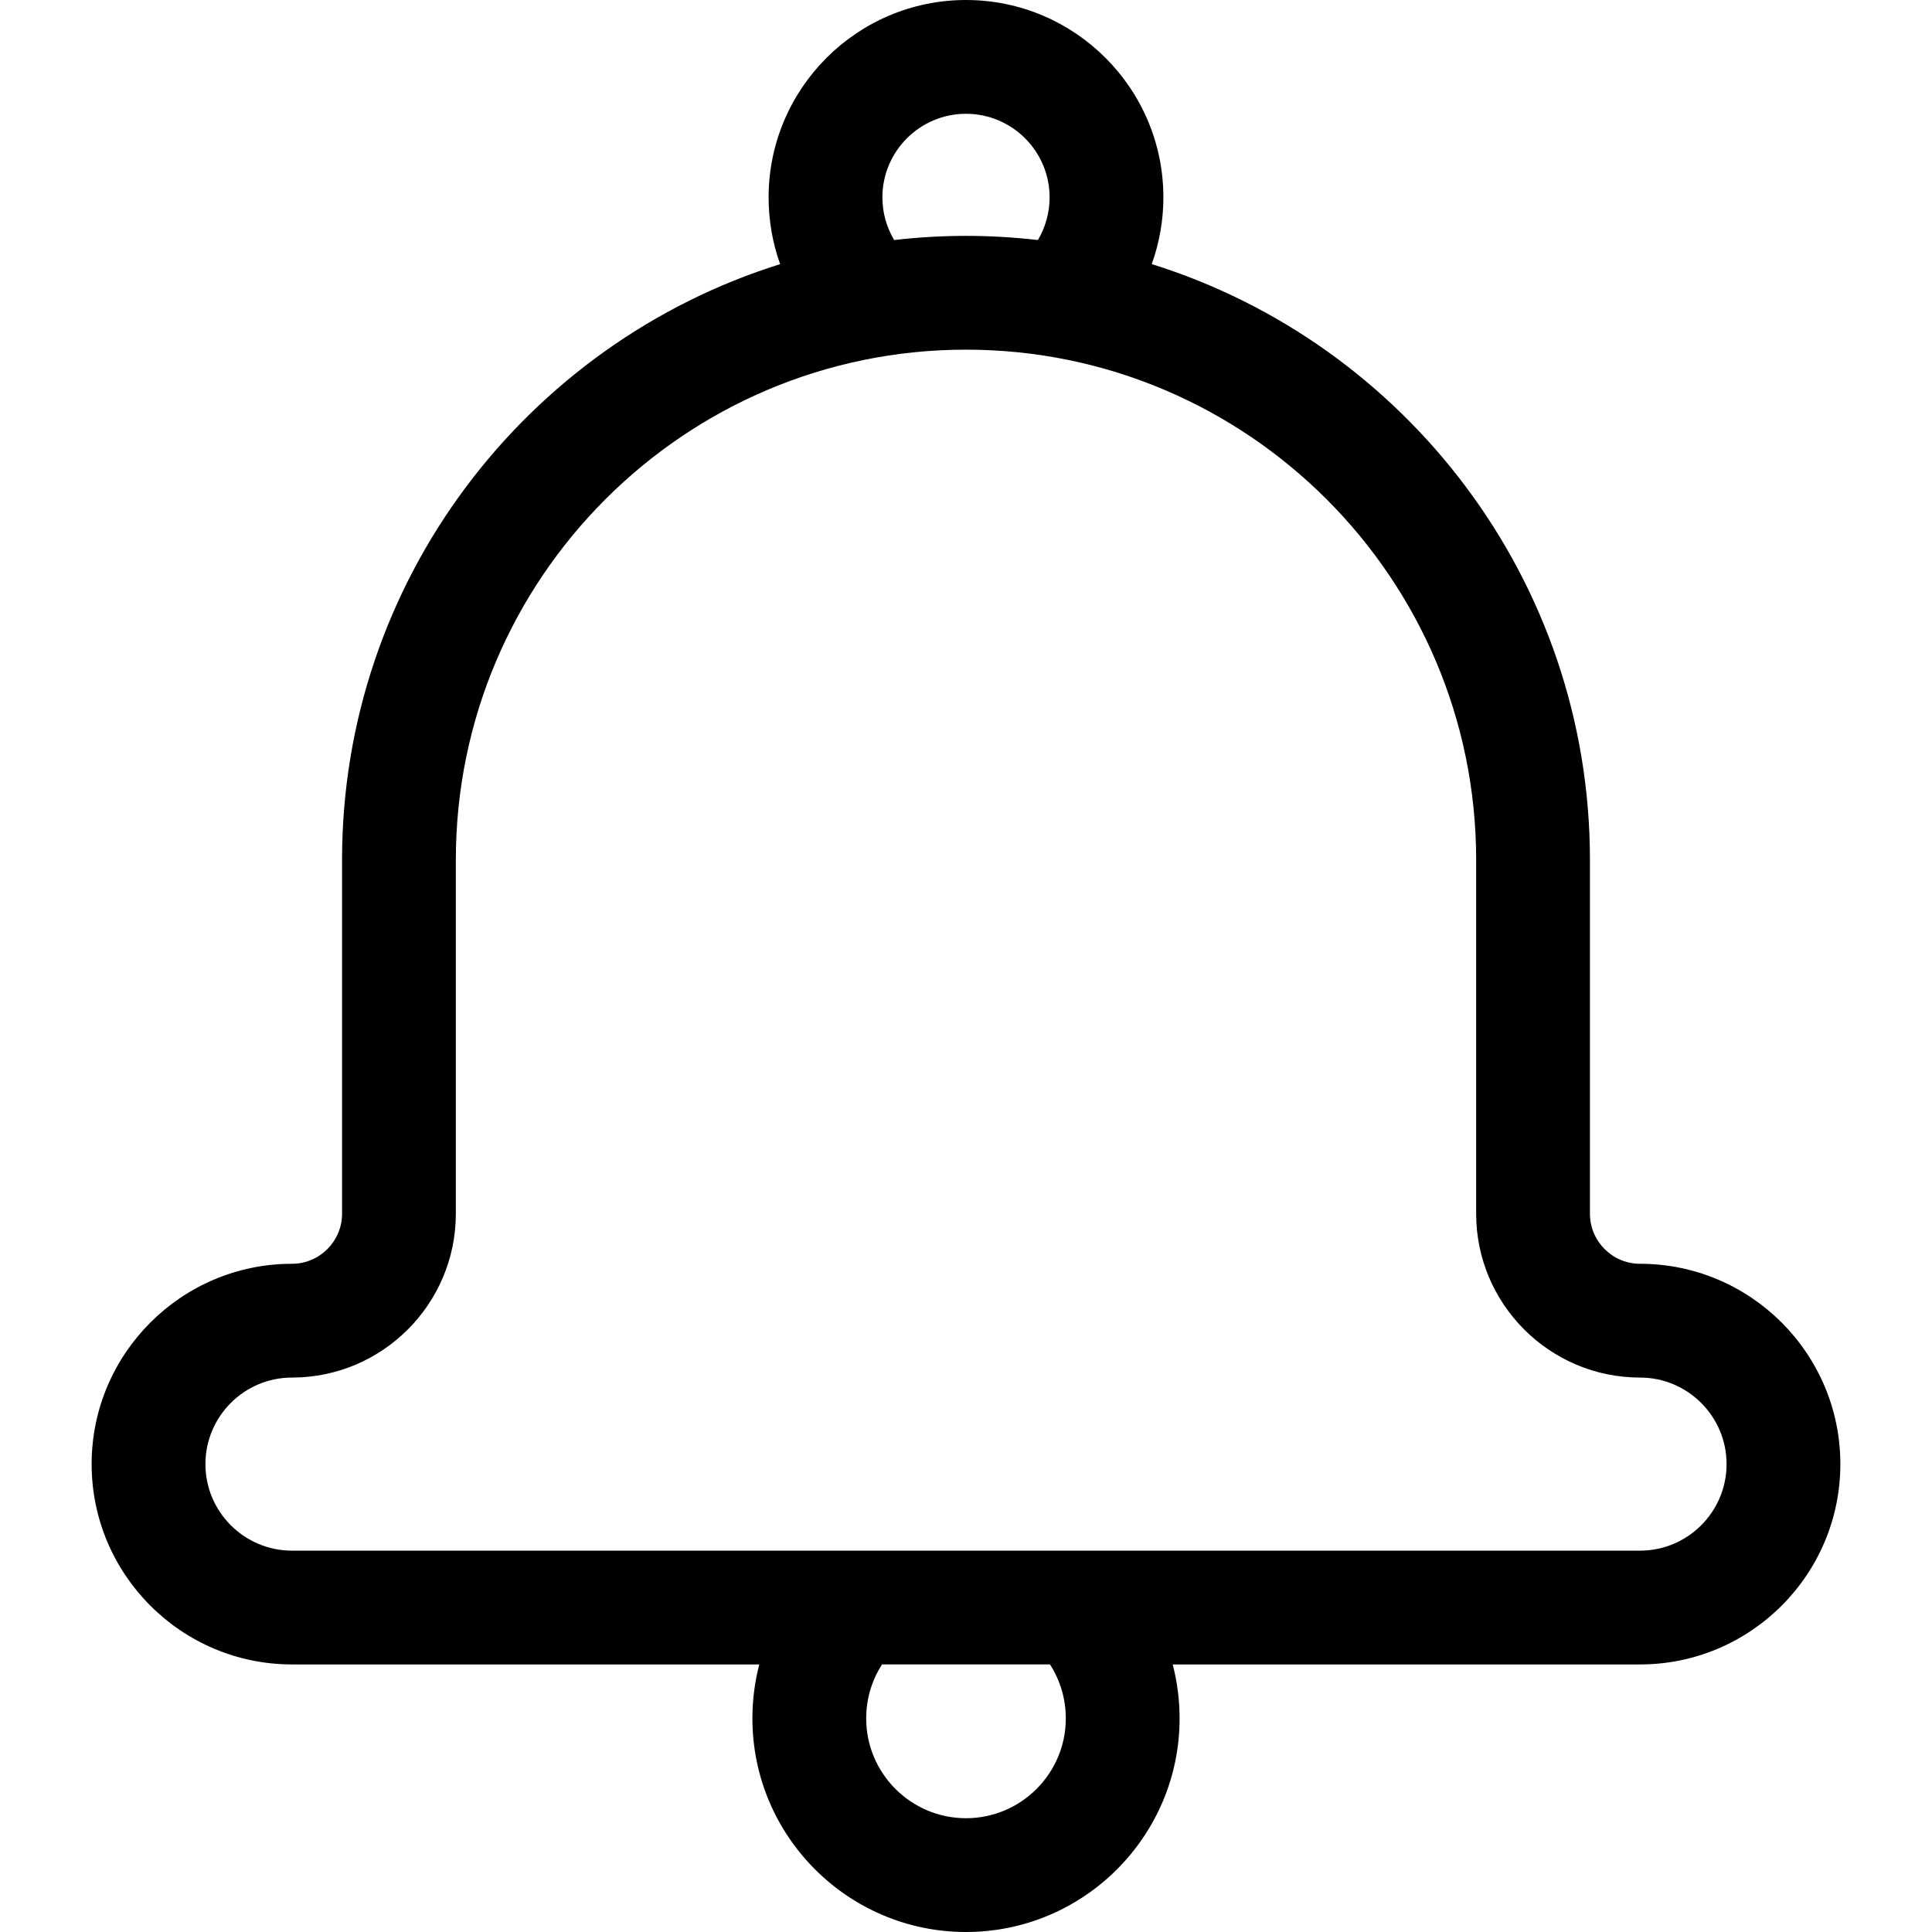
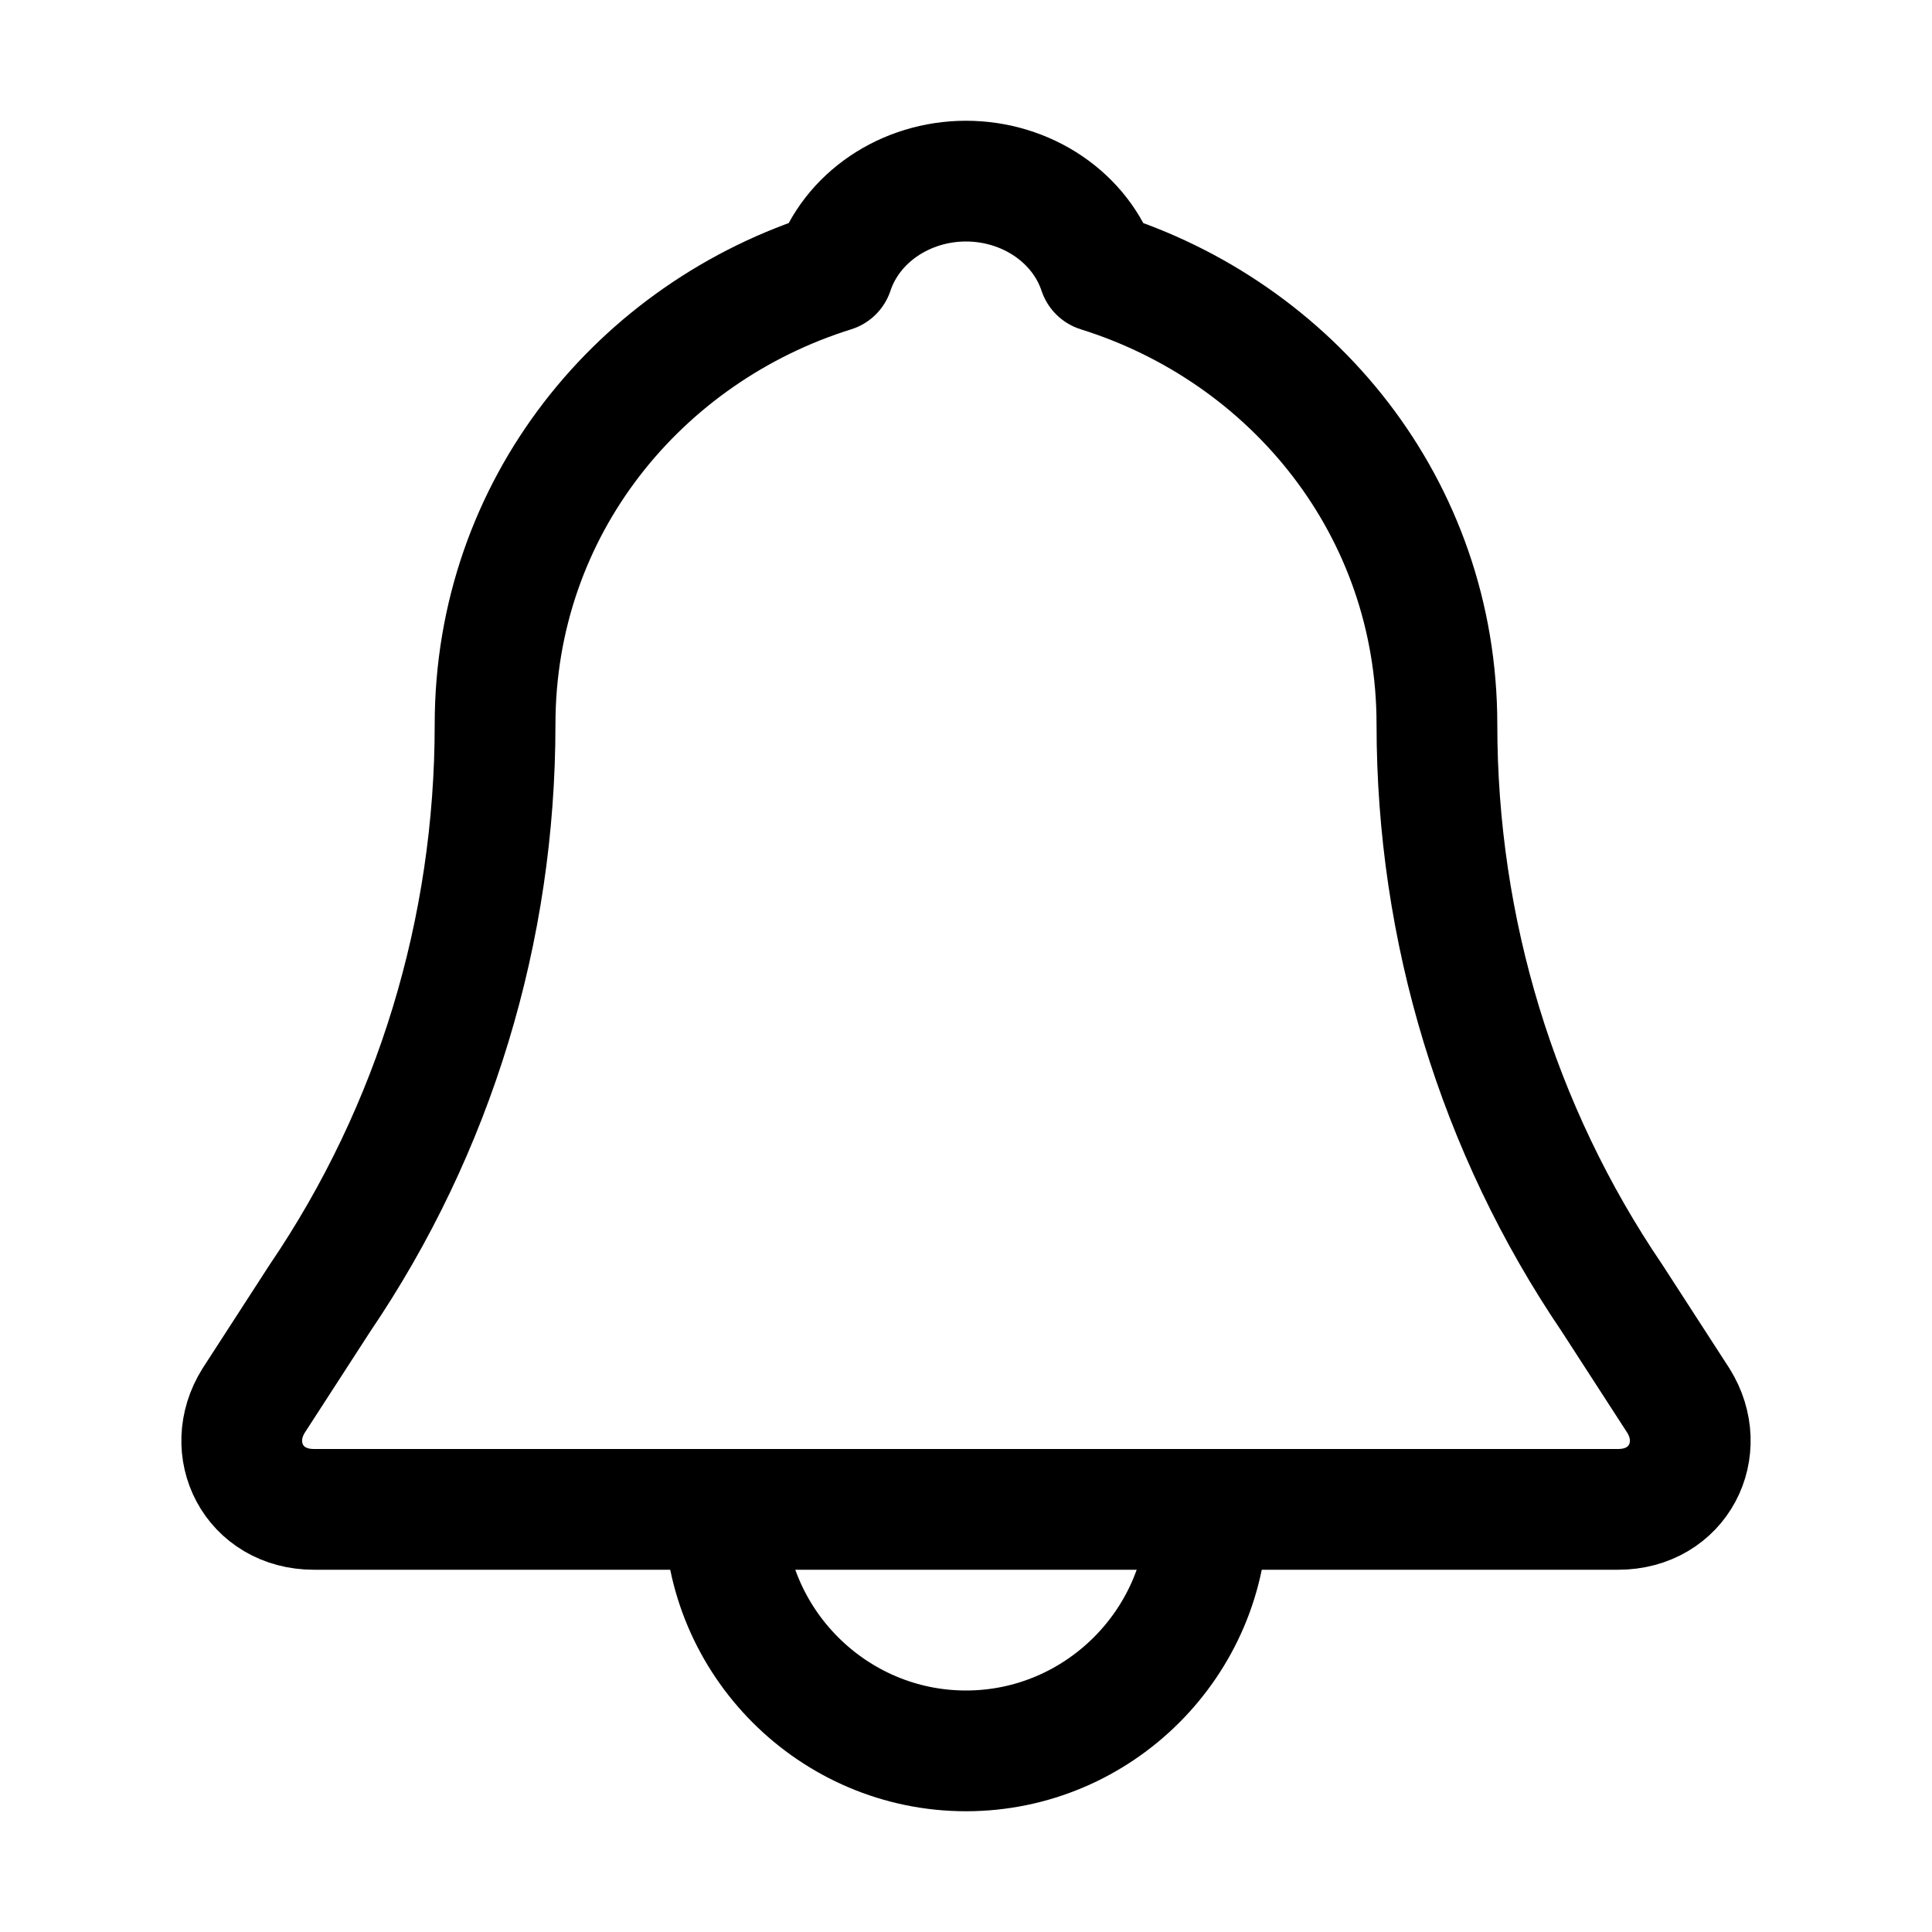
- <svg xmlns="http://www.w3.org/2000/svg" id="Capa_1" enable-background="new 0 0 509.369 509.369" height="512" viewBox="0 0 509.369 509.369" width="512">
-   <g>
-     <path d="m432.393 333.194c-7.282 0-13.207-5.925-13.207-13.208v-93.298c0-73.66-48.665-136.166-115.532-157.059 2.01-5.598 3.072-11.541 3.072-17.588 0-28.695-23.345-52.041-52.042-52.041s-52.042 23.346-52.042 52.042c0 6.094 1.041 12.028 3.038 17.599-66.849 20.903-115.498 83.4-115.498 157.048v93.298c0 7.283-5.925 13.208-13.207 13.208-29.123 0-52.815 23.693-52.815 52.815s23.692 52.815 52.815 52.815h123.208c-1.19 4.591-1.813 9.362-1.813 14.231 0 31.052 25.263 56.314 56.314 56.314s56.314-25.262 56.314-56.314c0-4.868-.623-9.639-1.814-14.231h123.208c29.123 0 52.815-23.693 52.815-52.815.002-29.123-23.691-52.816-52.814-52.816zm-199.751-281.152c0-12.154 9.888-22.042 22.042-22.042s22.042 9.888 22.042 22.042c0 3.985-1.078 7.864-3.083 11.244-6.223-.717-12.547-1.099-18.959-1.099-6.405 0-12.722.381-18.939 1.097-2.008-3.37-3.103-7.218-3.103-11.242zm48.357 401.013c0 14.51-11.805 26.314-26.314 26.314s-26.314-11.804-26.314-26.314c0-5.126 1.462-10.025 4.177-14.231h44.273c2.716 4.206 4.178 9.105 4.178 14.231zm151.394-44.231h-355.418c-12.58 0-22.815-10.235-22.815-22.815s10.235-22.815 22.815-22.815c23.824 0 43.207-19.383 43.207-43.208v-93.298c0-74.165 60.337-134.502 134.502-134.502s134.502 60.337 134.502 134.502v93.298c0 23.825 19.383 43.208 43.207 43.208 12.58 0 22.815 10.235 22.815 22.815.001 12.58-10.235 22.815-22.815 22.815z" />
-   </g>
+ <svg xmlns="http://www.w3.org/2000/svg" version="1.1" id="Icons" x="0px" y="0px" viewBox="0 0 32 32" style="enable-background:new 0 0 32 32;" xml:space="preserve">
+   <style type="text/css">
+ 	.st0{fill:none;stroke:#000000;stroke-width:2;stroke-linecap:round;stroke-linejoin:round;stroke-miterlimit:10;}
+ </style>
+   <path class="st0" d="M27.8,23.2l-1.1-1.7c-1.9-2.8-2.9-6.1-2.9-9.5c0-3.6-2.4-6.5-5.6-7.5C17.9,3.6,17,3,16,3s-1.9,0.6-2.2,1.5  c-3.2,1-5.6,3.9-5.6,7.5c0,3.4-1,6.7-2.9,9.5l-1.1,1.7C3.7,24,4.2,25,5.2,25h21.6C27.8,25,28.3,24,27.8,23.2z" />
+   <path class="st0" d="M20,25c0,2.2-1.8,4-4,4s-4-1.8-4-4" />
</svg>
